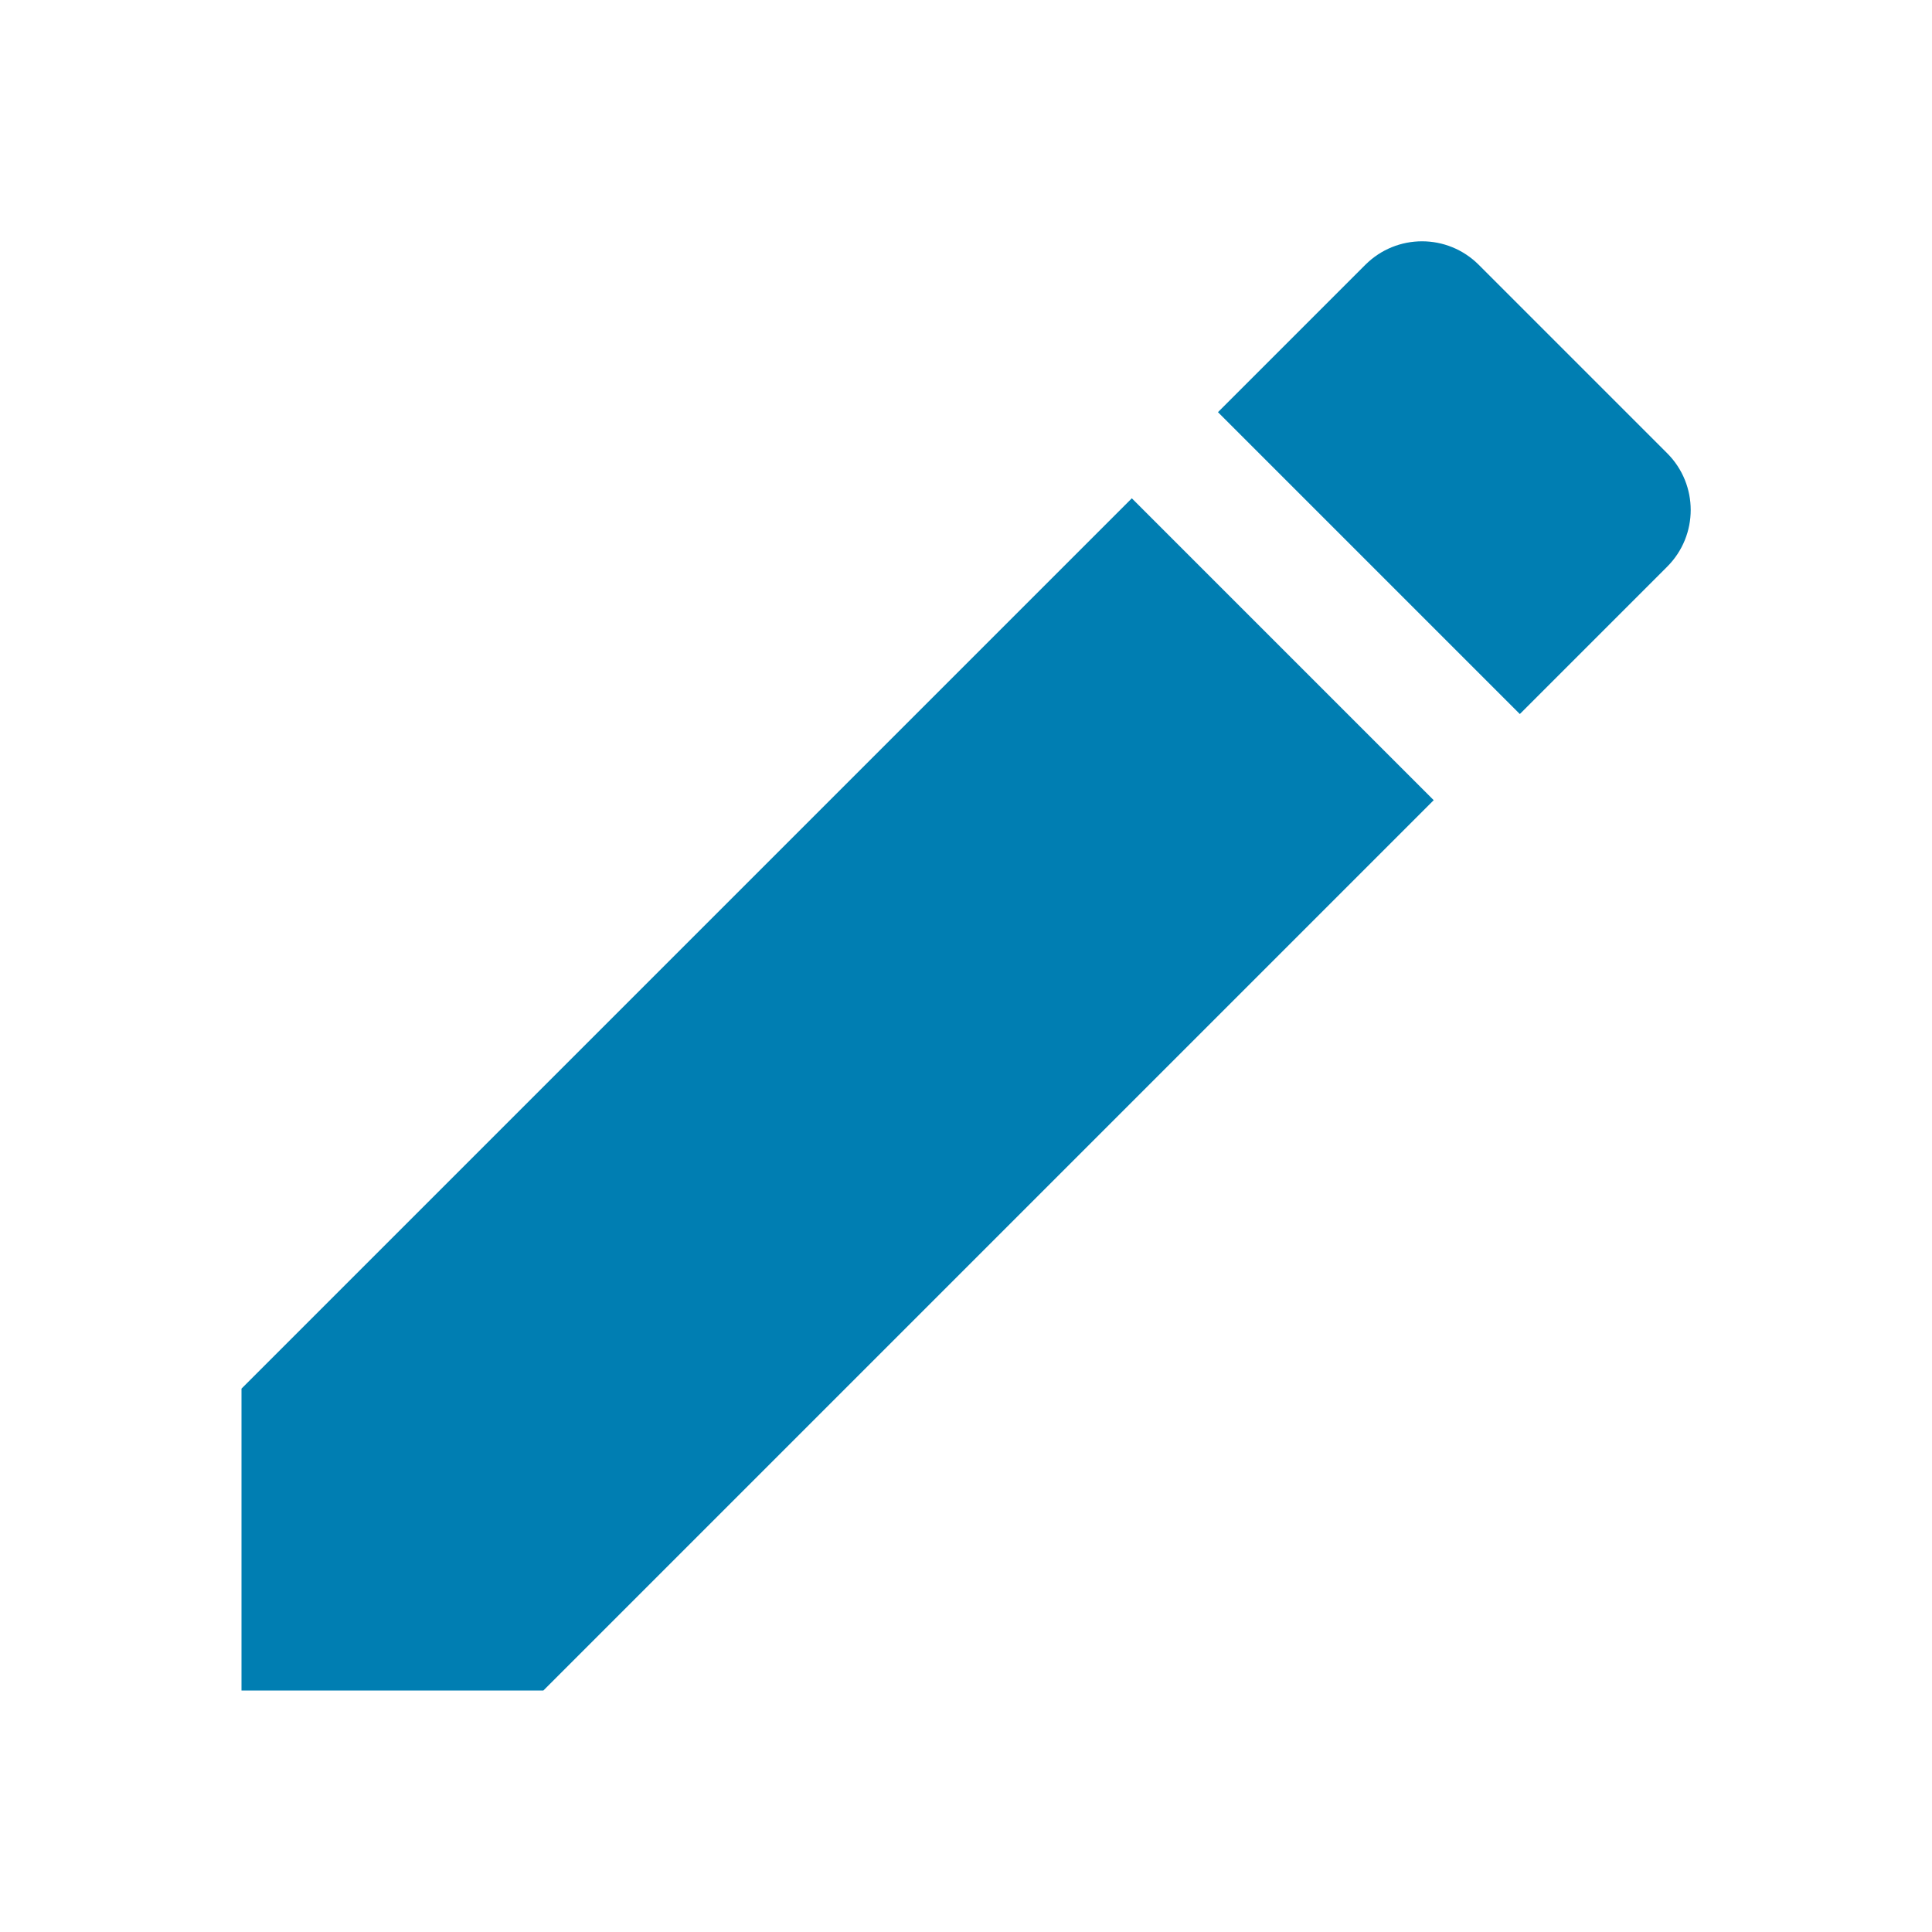
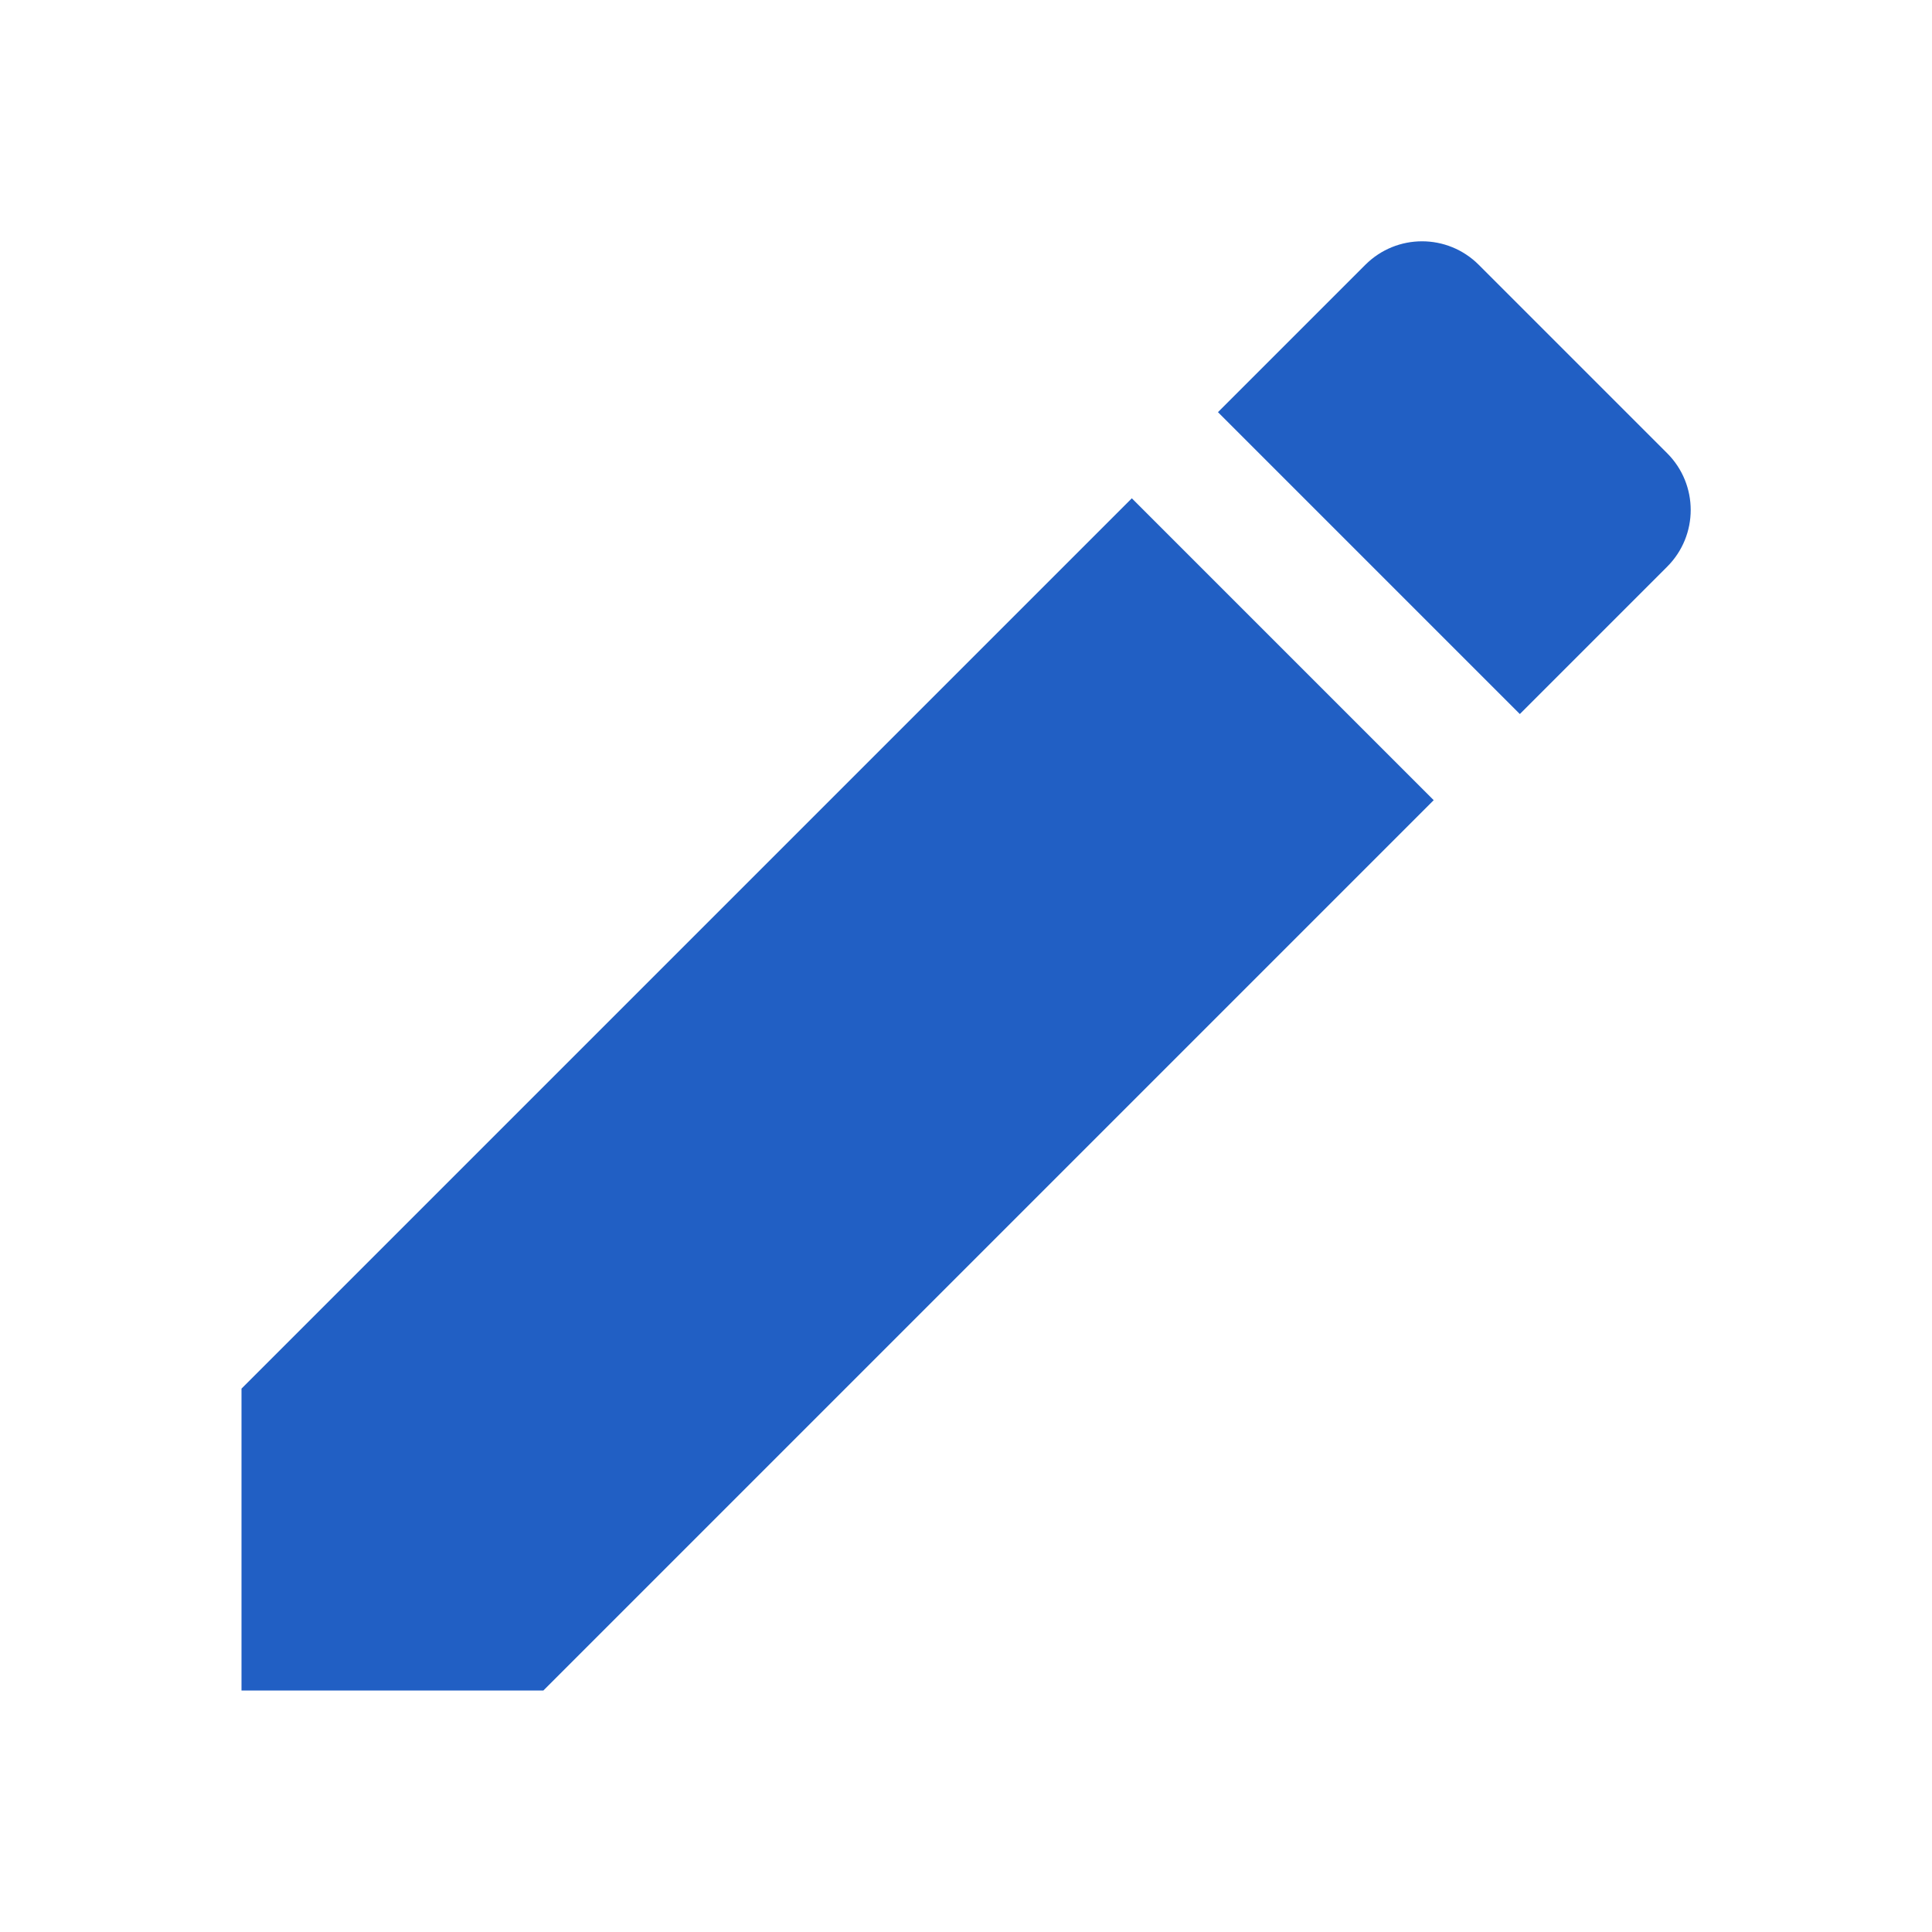
- <svg xmlns="http://www.w3.org/2000/svg" fill="#007eb2" height="24" viewBox="0 0 24 24" width="24">
+ <svg xmlns="http://www.w3.org/2000/svg" fill="#215fc4" height="24" viewBox="0 0 24 24" width="24">
  <path d="M3 17.25V21h3.75L17.81 9.94l-3.75-3.75L3 17.25zM20.71 7.04c.39-.39.39-1.02 0-1.41l-2.34-2.34c-.39-.39-1.02-.39-1.41 0l-1.83 1.83 3.75 3.75 1.83-1.83z" />
  <path d="M0 0h24v24H0z" fill="none" />
</svg>
